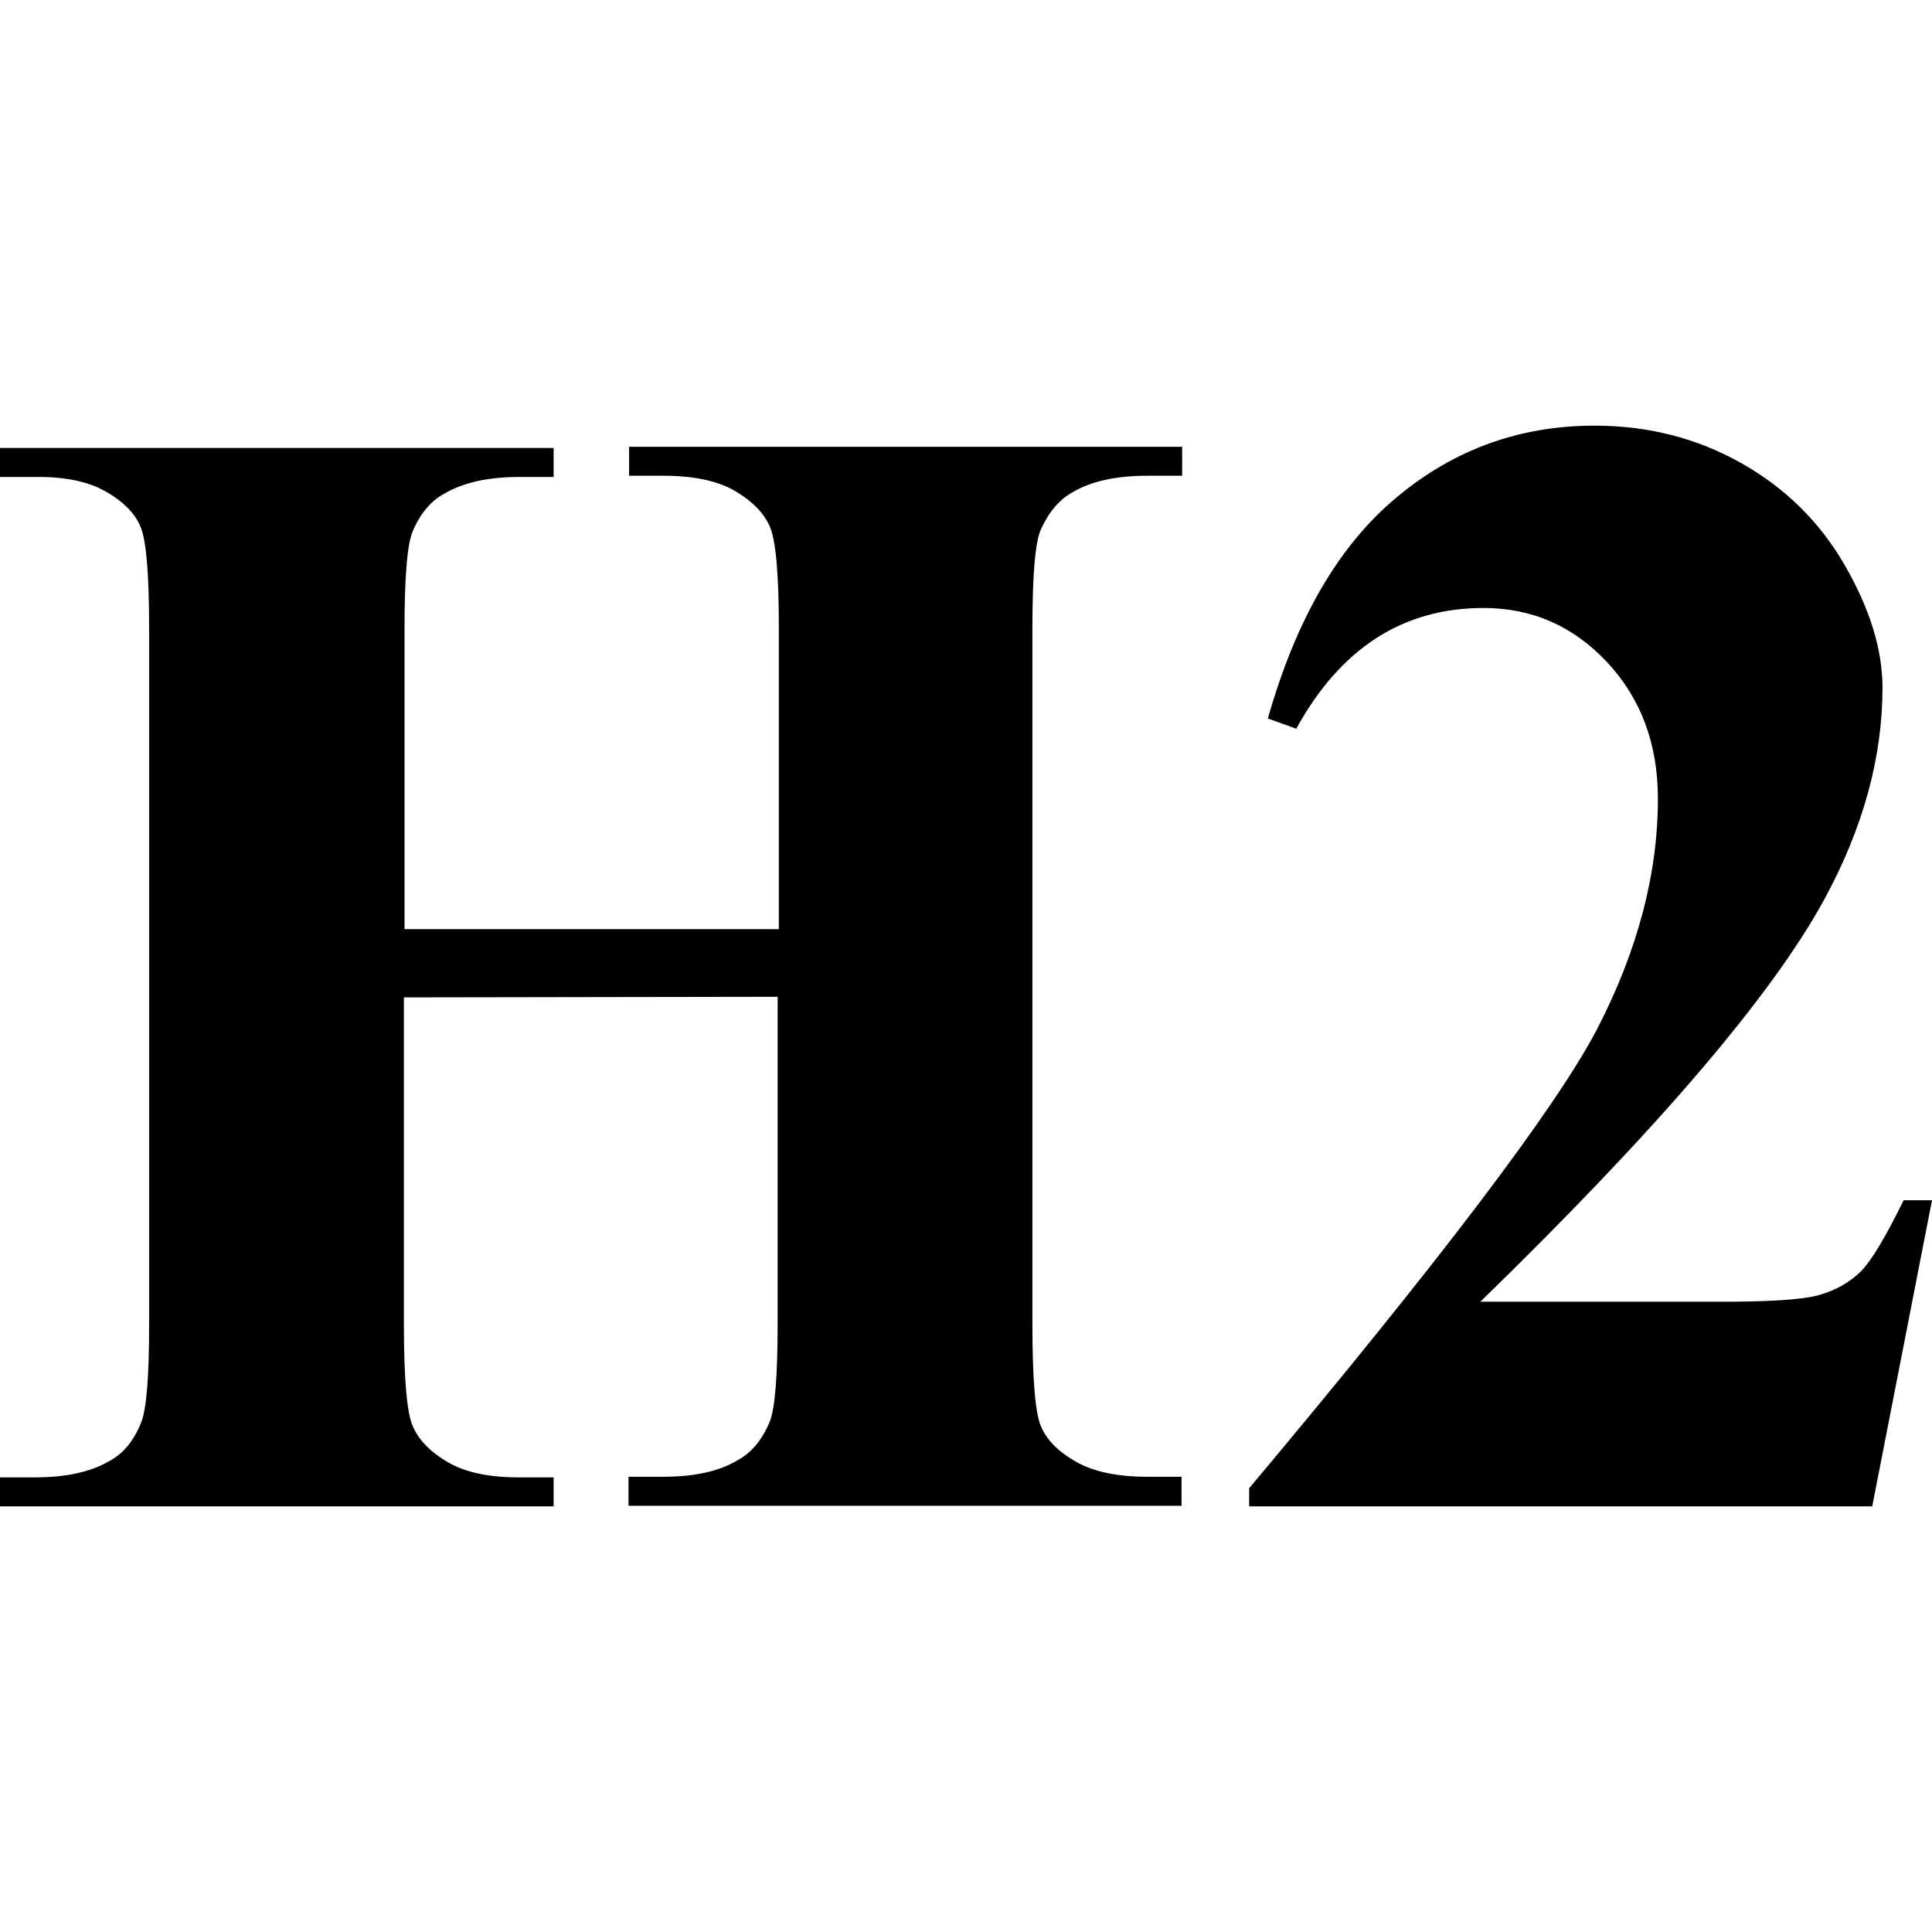
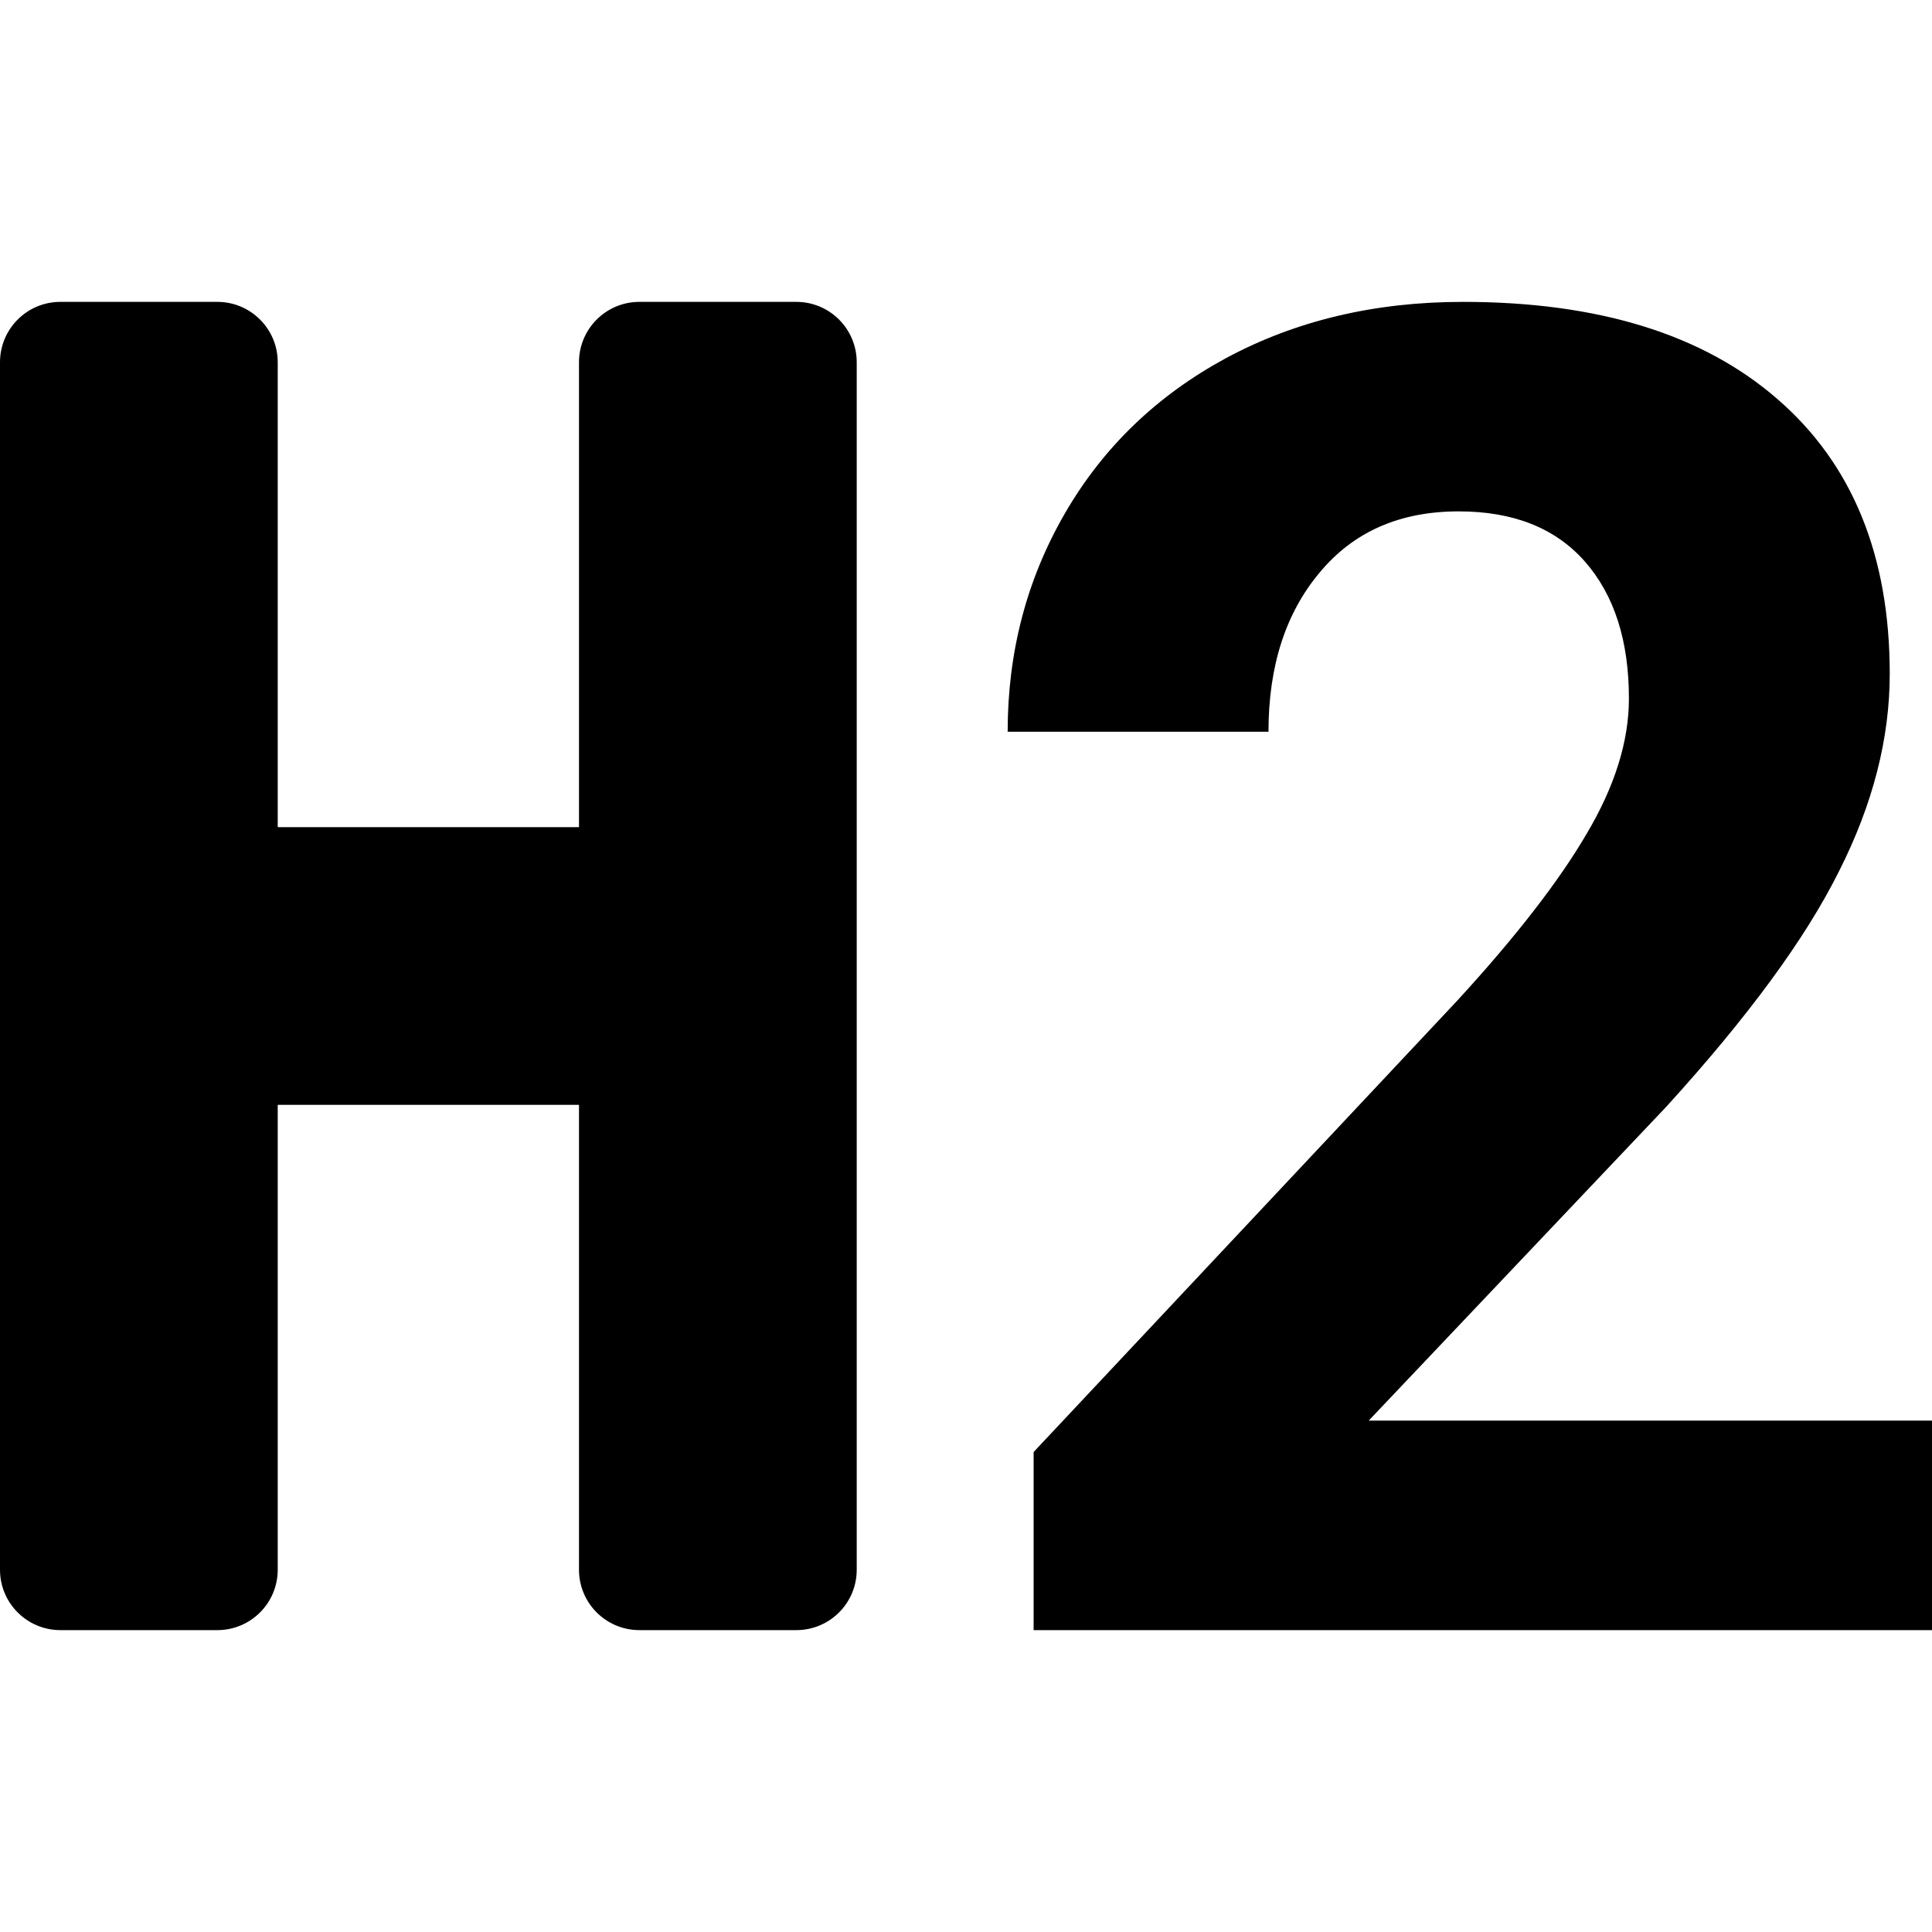
<svg xmlns="http://www.w3.org/2000/svg" viewBox="0 0 32 32">
  <path d="M0 0h32v32H0z" fill="none" />
-   <path d="M6.69 16.52v5.43q0 1.35.15 1.68.15.34.58.59t1.17.25h.58v.48H0v-.48h.58q.77 0 1.23-.27.34-.18.52-.62.14-.31.14-1.63V10.41q0-1.34-.14-1.68t-.58-.59T.58 7.9H0v-.48h9.17v.48H8.6q-.76 0-1.23.27-.34.18-.53.62-.14.31-.14 1.63v4.97h6.2V10.4q0-1.34-.15-1.68t-.58-.59-1.18-.25h-.57V7.4h9.16v.48H19q-.77 0-1.23.27-.33.18-.53.62-.14.31-.14 1.63v11.54q0 1.35.14 1.68.14.34.58.59t1.18.25h.57v.48h-9.16v-.48h.57q.78 0 1.23-.27.34-.18.53-.62.14-.31.14-1.63v-5.43zM32 19.88h-.47q-.44.9-.7 1.17-.28.28-.7.4t-1.82.11h-3.79q4.4-4.28 5.7-6.67.96-1.77.96-3.5 0-.94-.62-2.02t-1.72-1.7-2.43-.62q-1.86 0-3.28 1.19Q21.7 9.43 21 11.9l.47.17q1.1-2 3.1-2 1.21 0 2.05.9t.84 2.26q0 1.87-1.01 3.82-1.02 1.95-5.76 7.6v.3h10.32z" />
+   <path d="M1 5H3.6A1 1 0 0 1 4.6 6V26A1 1 0 0 1 3.6 27H1A1 1 0 0 1 0 26V6A1 1 0 0 1 1 5ZM10.59 5H13.19A1 1 0 0 1 14.19 6V26A1 1 0 0 1 13.19 27H10.59A1 1 0 0 1 9.59 26V6A1 1 0 0 1 10.59 5ZM0.5 13.7H13.69A0.5 0.5 0 0 1 14.19 14.2V17.8A0.5 0.5 0 0 1 13.69 18.3H0.5A0.5 0.5 0 0 1 0 17.8V14.2A0.5 0.5 0 0 1 0.5 13.7ZM32 23.53L32 27L17.12 27L17.12 24.05L24.14 16.57Q25.59 14.99 26.28 13.81Q26.98 12.63 26.98 11.57L26.98 11.57Q26.98 10.13 26.25 9.3Q25.52 8.47 24.16 8.47L24.16 8.47Q22.7 8.47 21.86 9.48Q21.01 10.49 21.01 12.12L21.01 12.12L16.69 12.12Q16.69 10.14 17.64 8.5Q18.59 6.86 20.31 5.93Q22.04 5 24.23 5L24.23 5Q27.59 5 29.44 6.61Q31.3 8.22 31.3 11.16L31.3 11.16Q31.3 12.77 30.46 14.43Q29.63 16.1 27.6 18.33L27.6 18.33L22.67 23.53L32 23.53Z" />
</svg>
